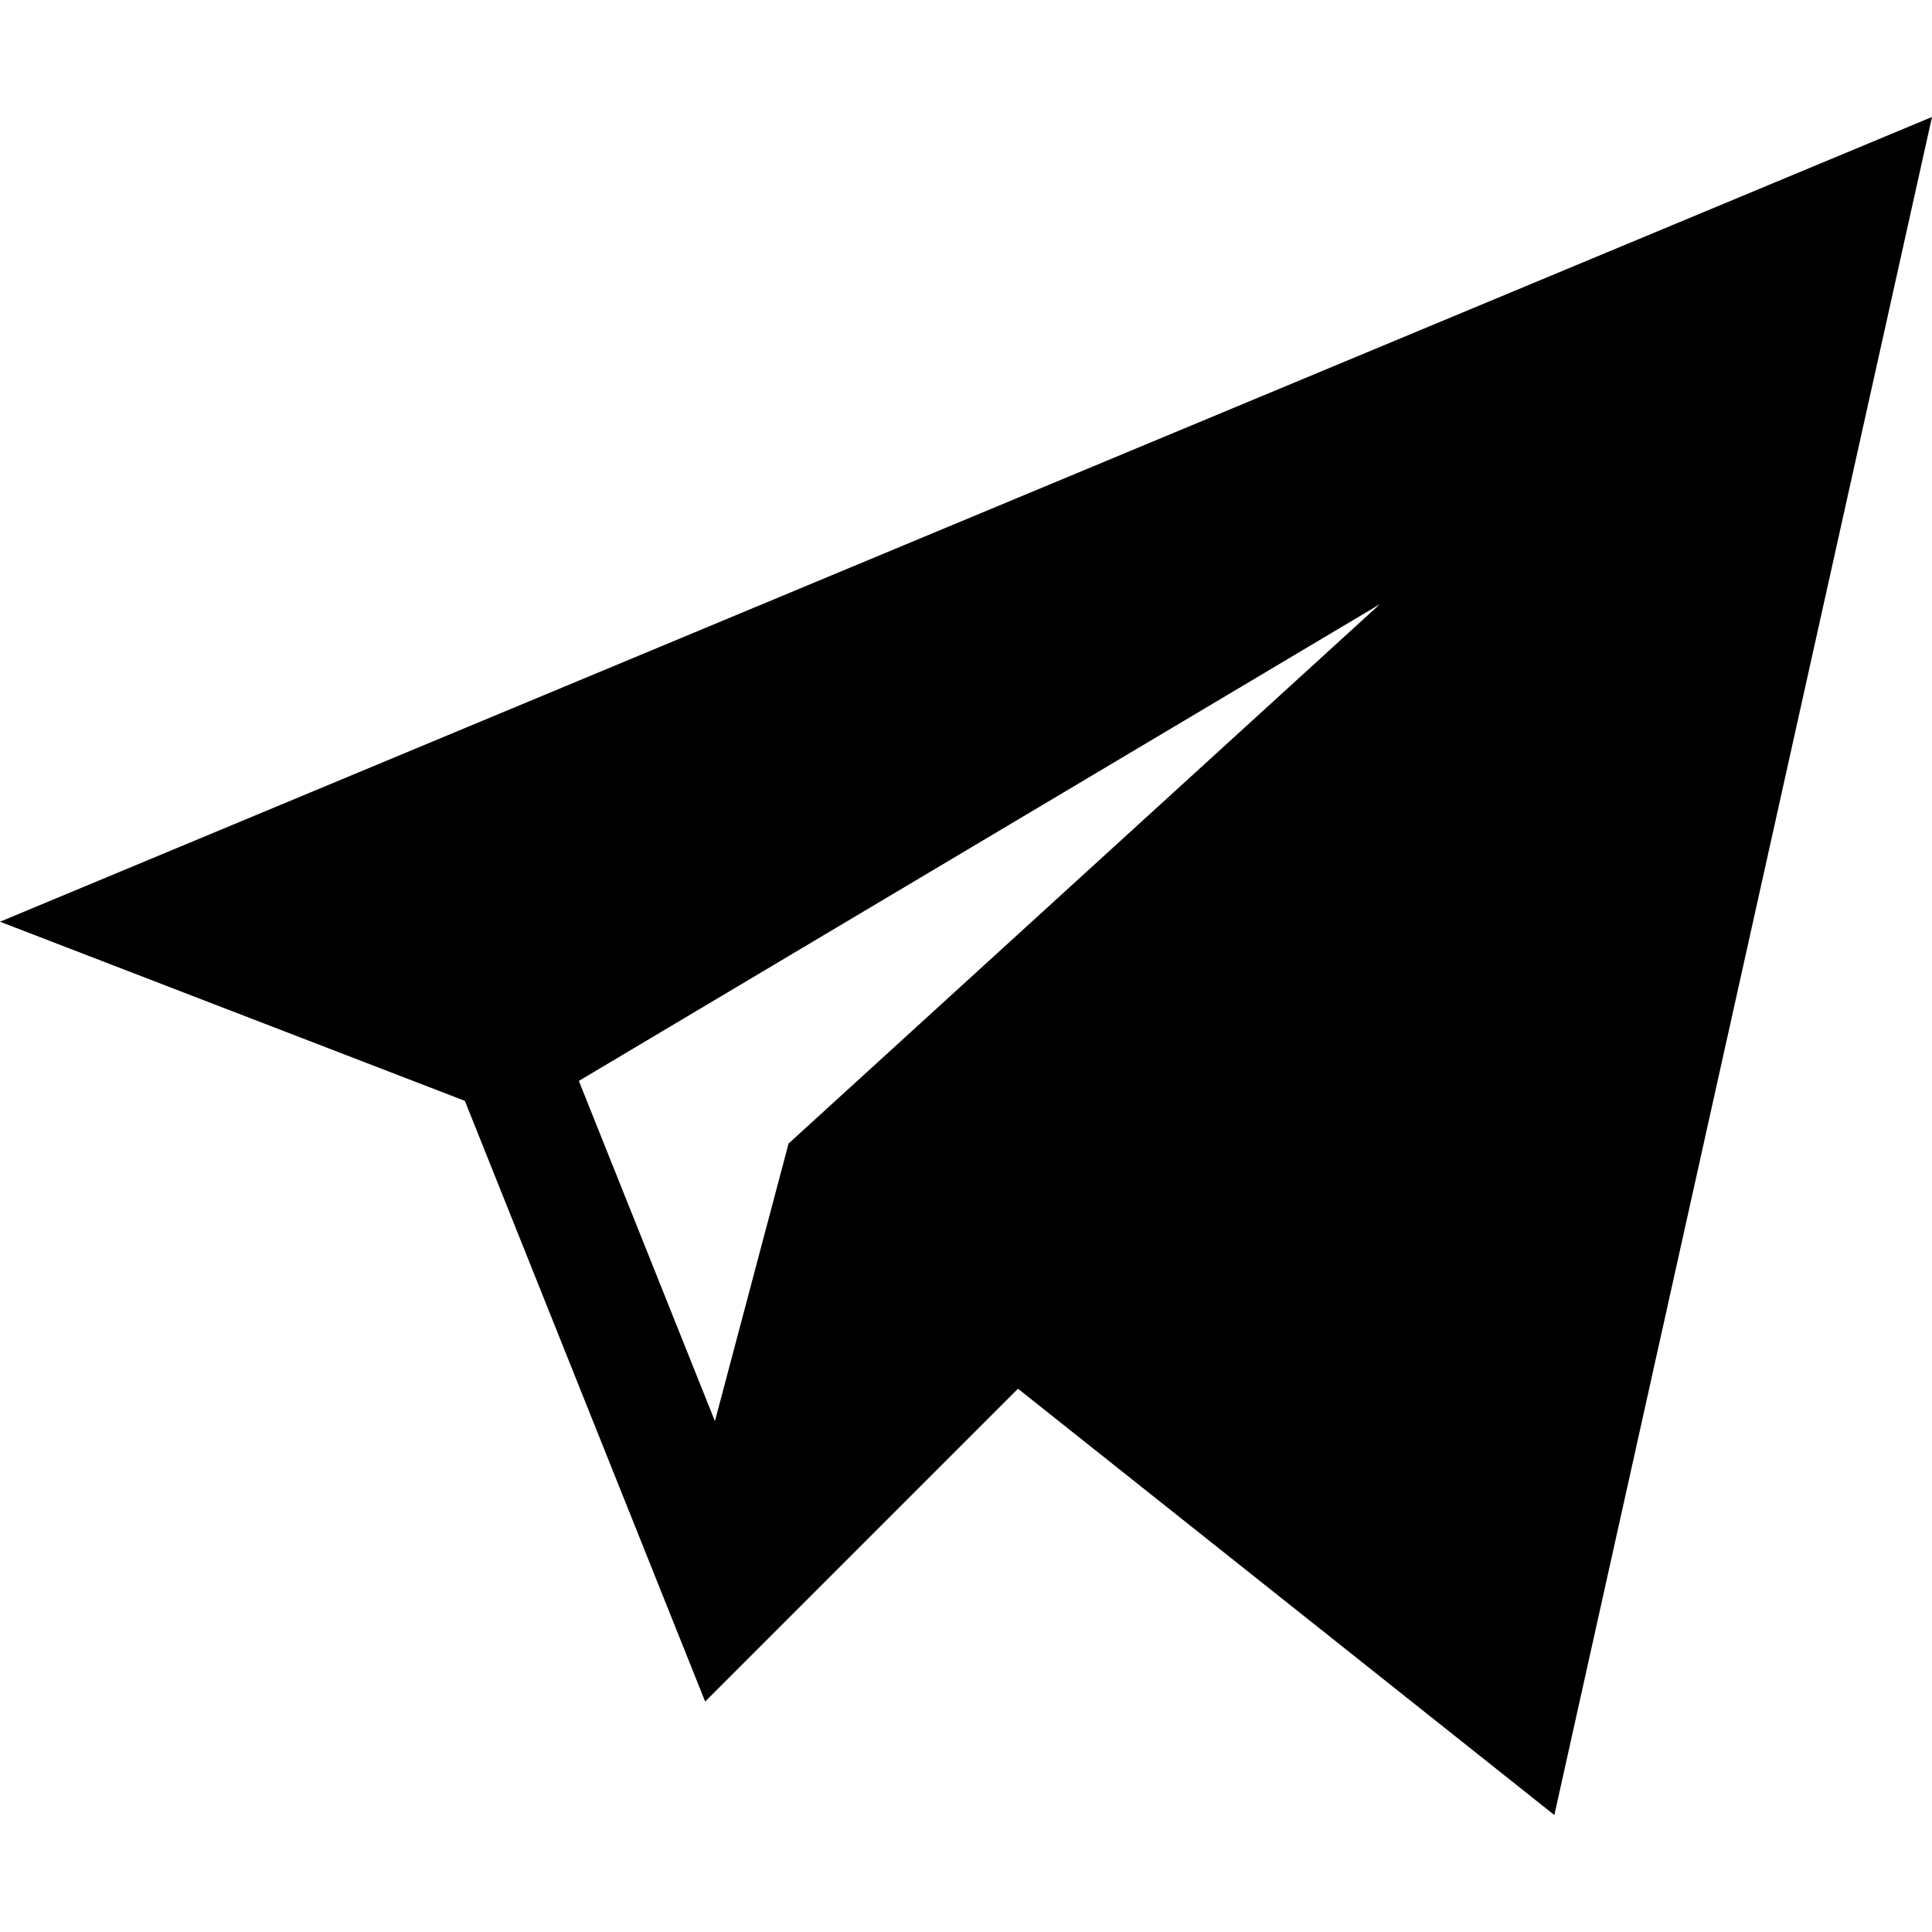
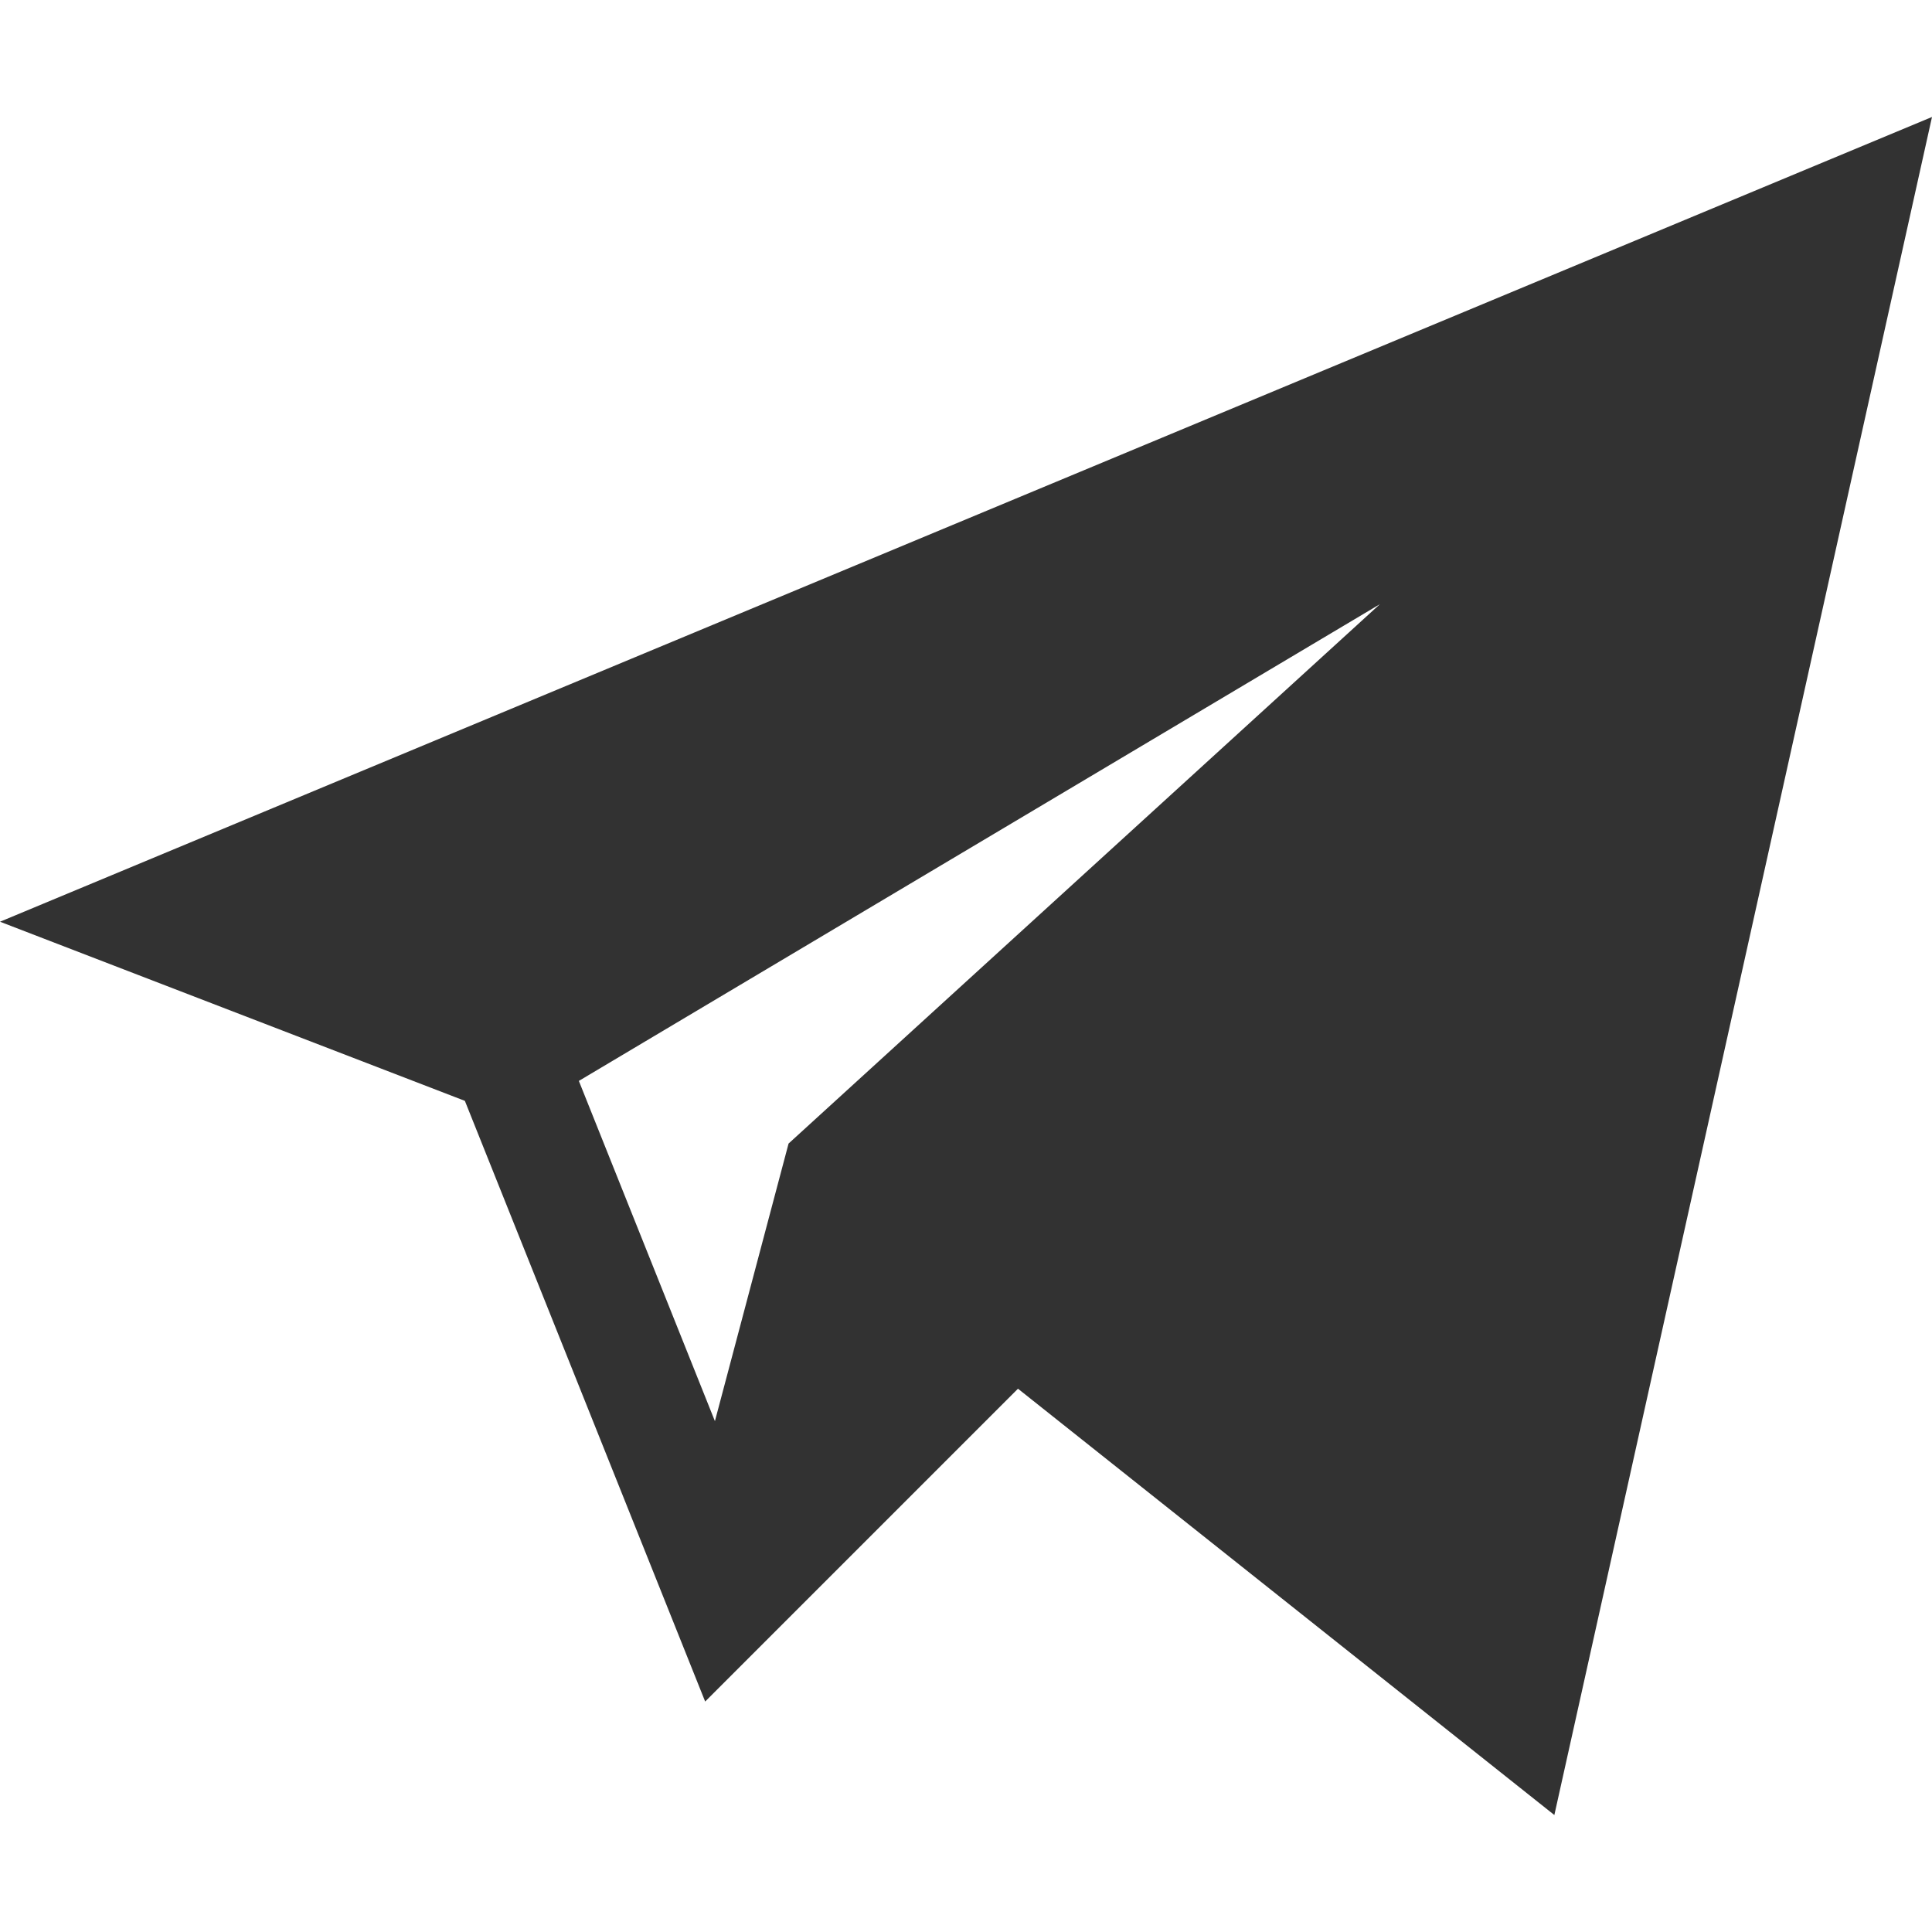
<svg xmlns="http://www.w3.org/2000/svg" viewBox="0 -31 512 512">
-   <path d="M123.195 260.738l63.68 159.188 82.902-82.903L411.918 450 512 0 0 213.266zm242.5-131.629L208.98 272.051l-19.52 73.566-36.058-90.164zm0 0" />
+   <path d="M123.195 260.738l63.68 159.188 82.902-82.903L411.918 450 512 0 0 213.266zm242.5-131.629L208.98 272.051l-19.52 73.566-36.058-90.164zm0 0" fill="#323232" />
</svg>
